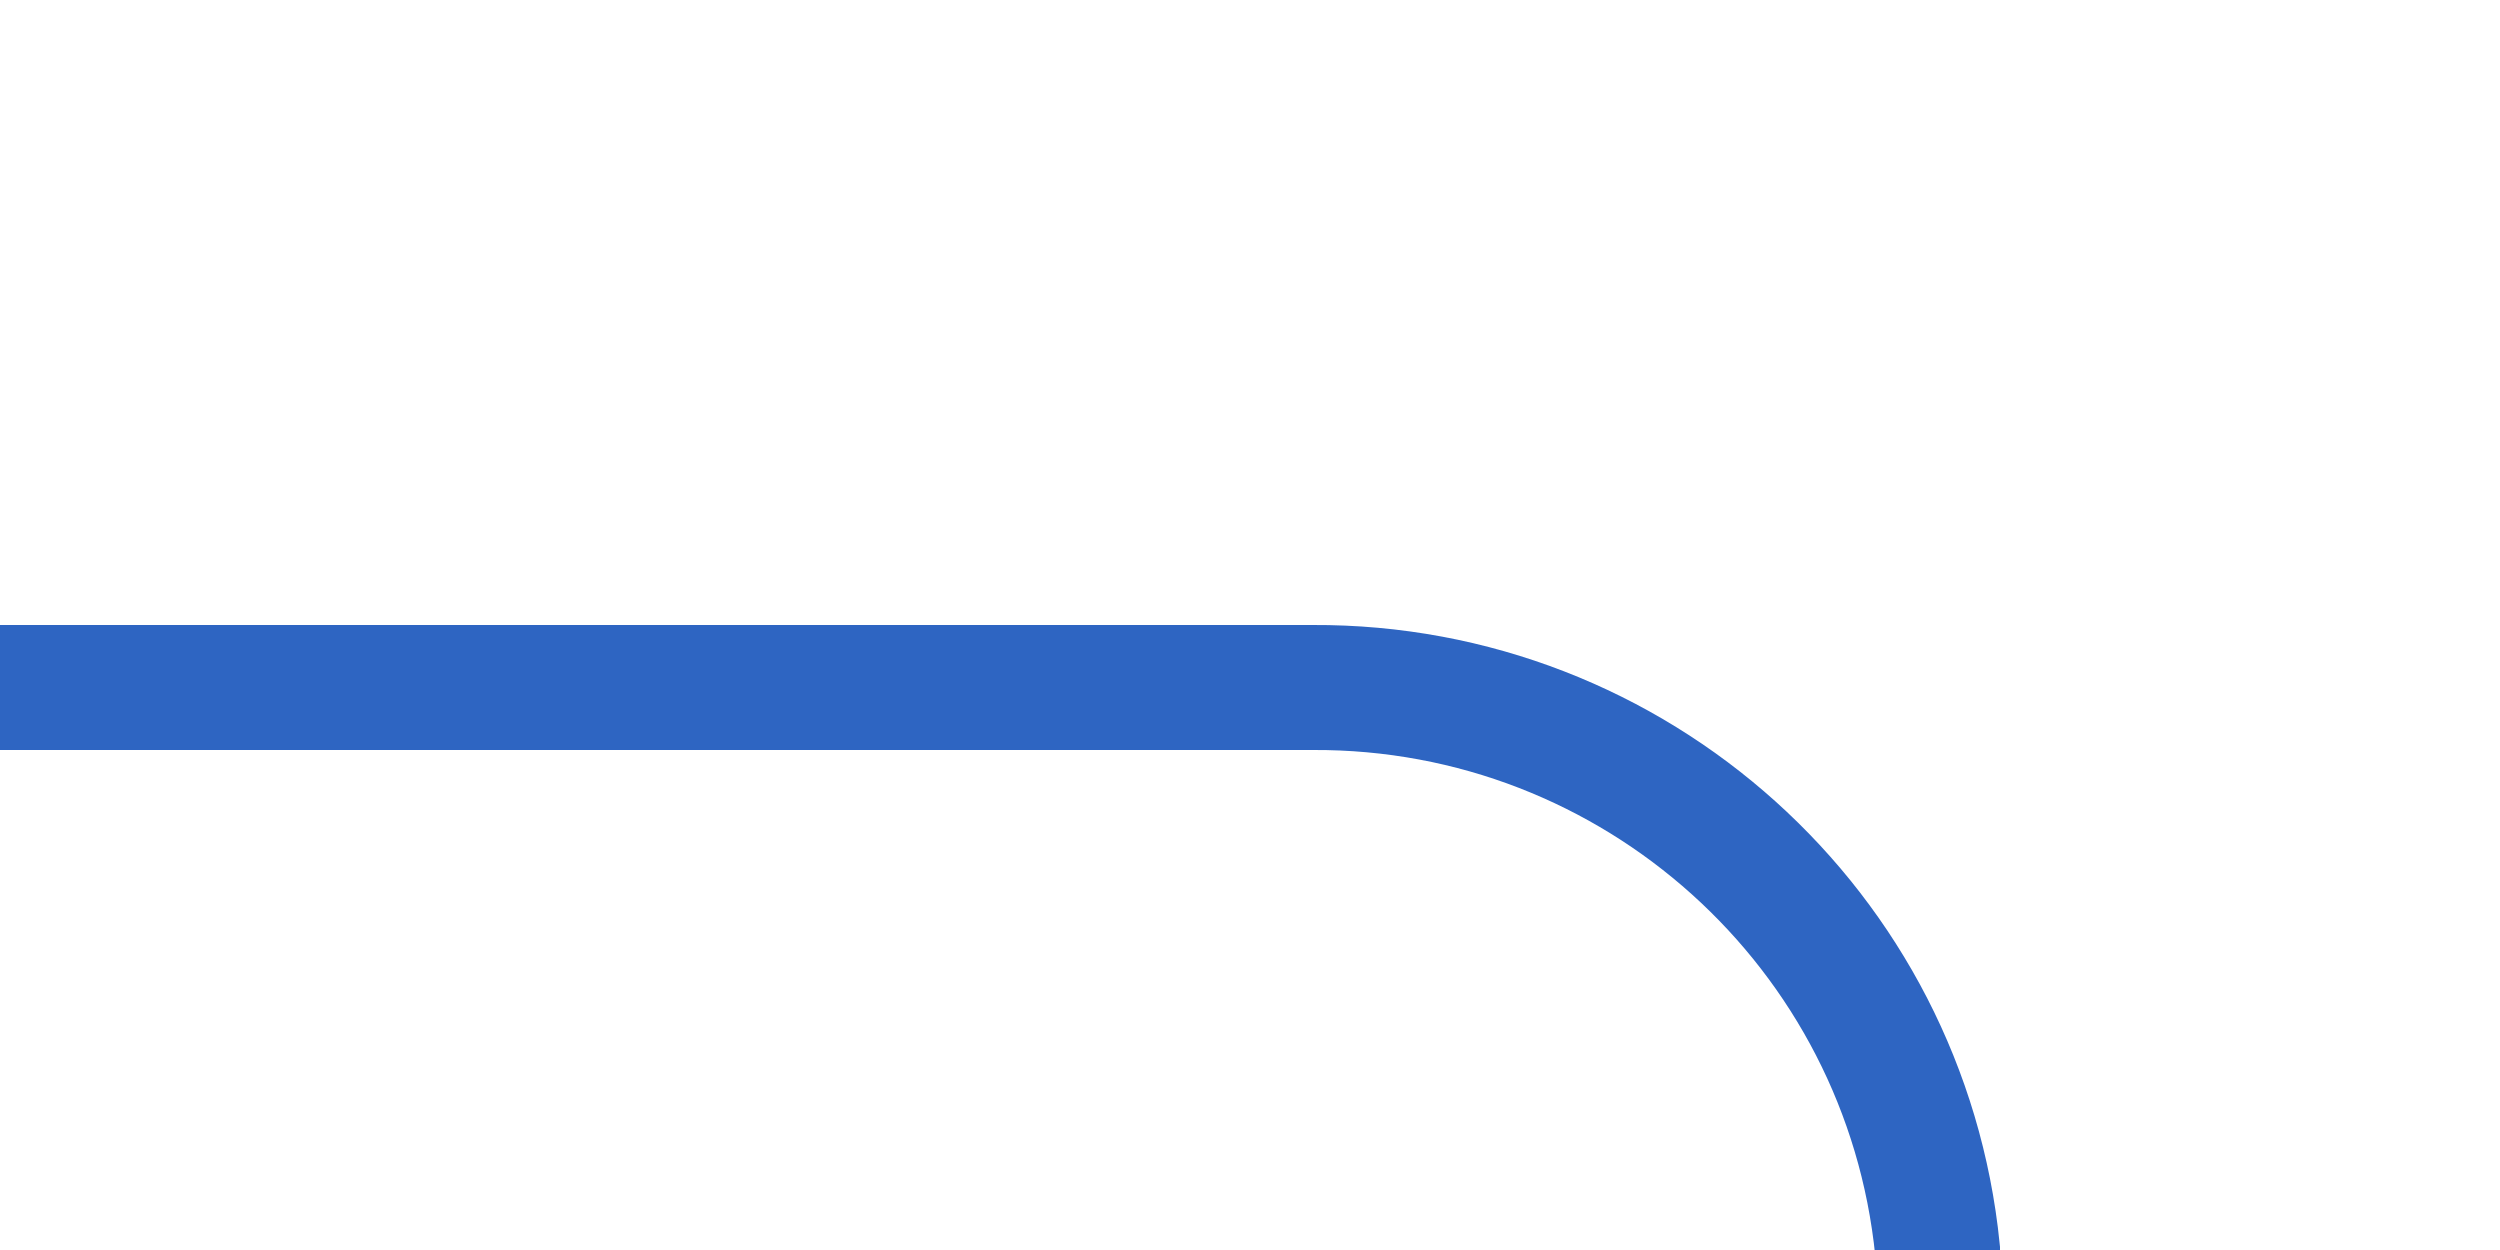
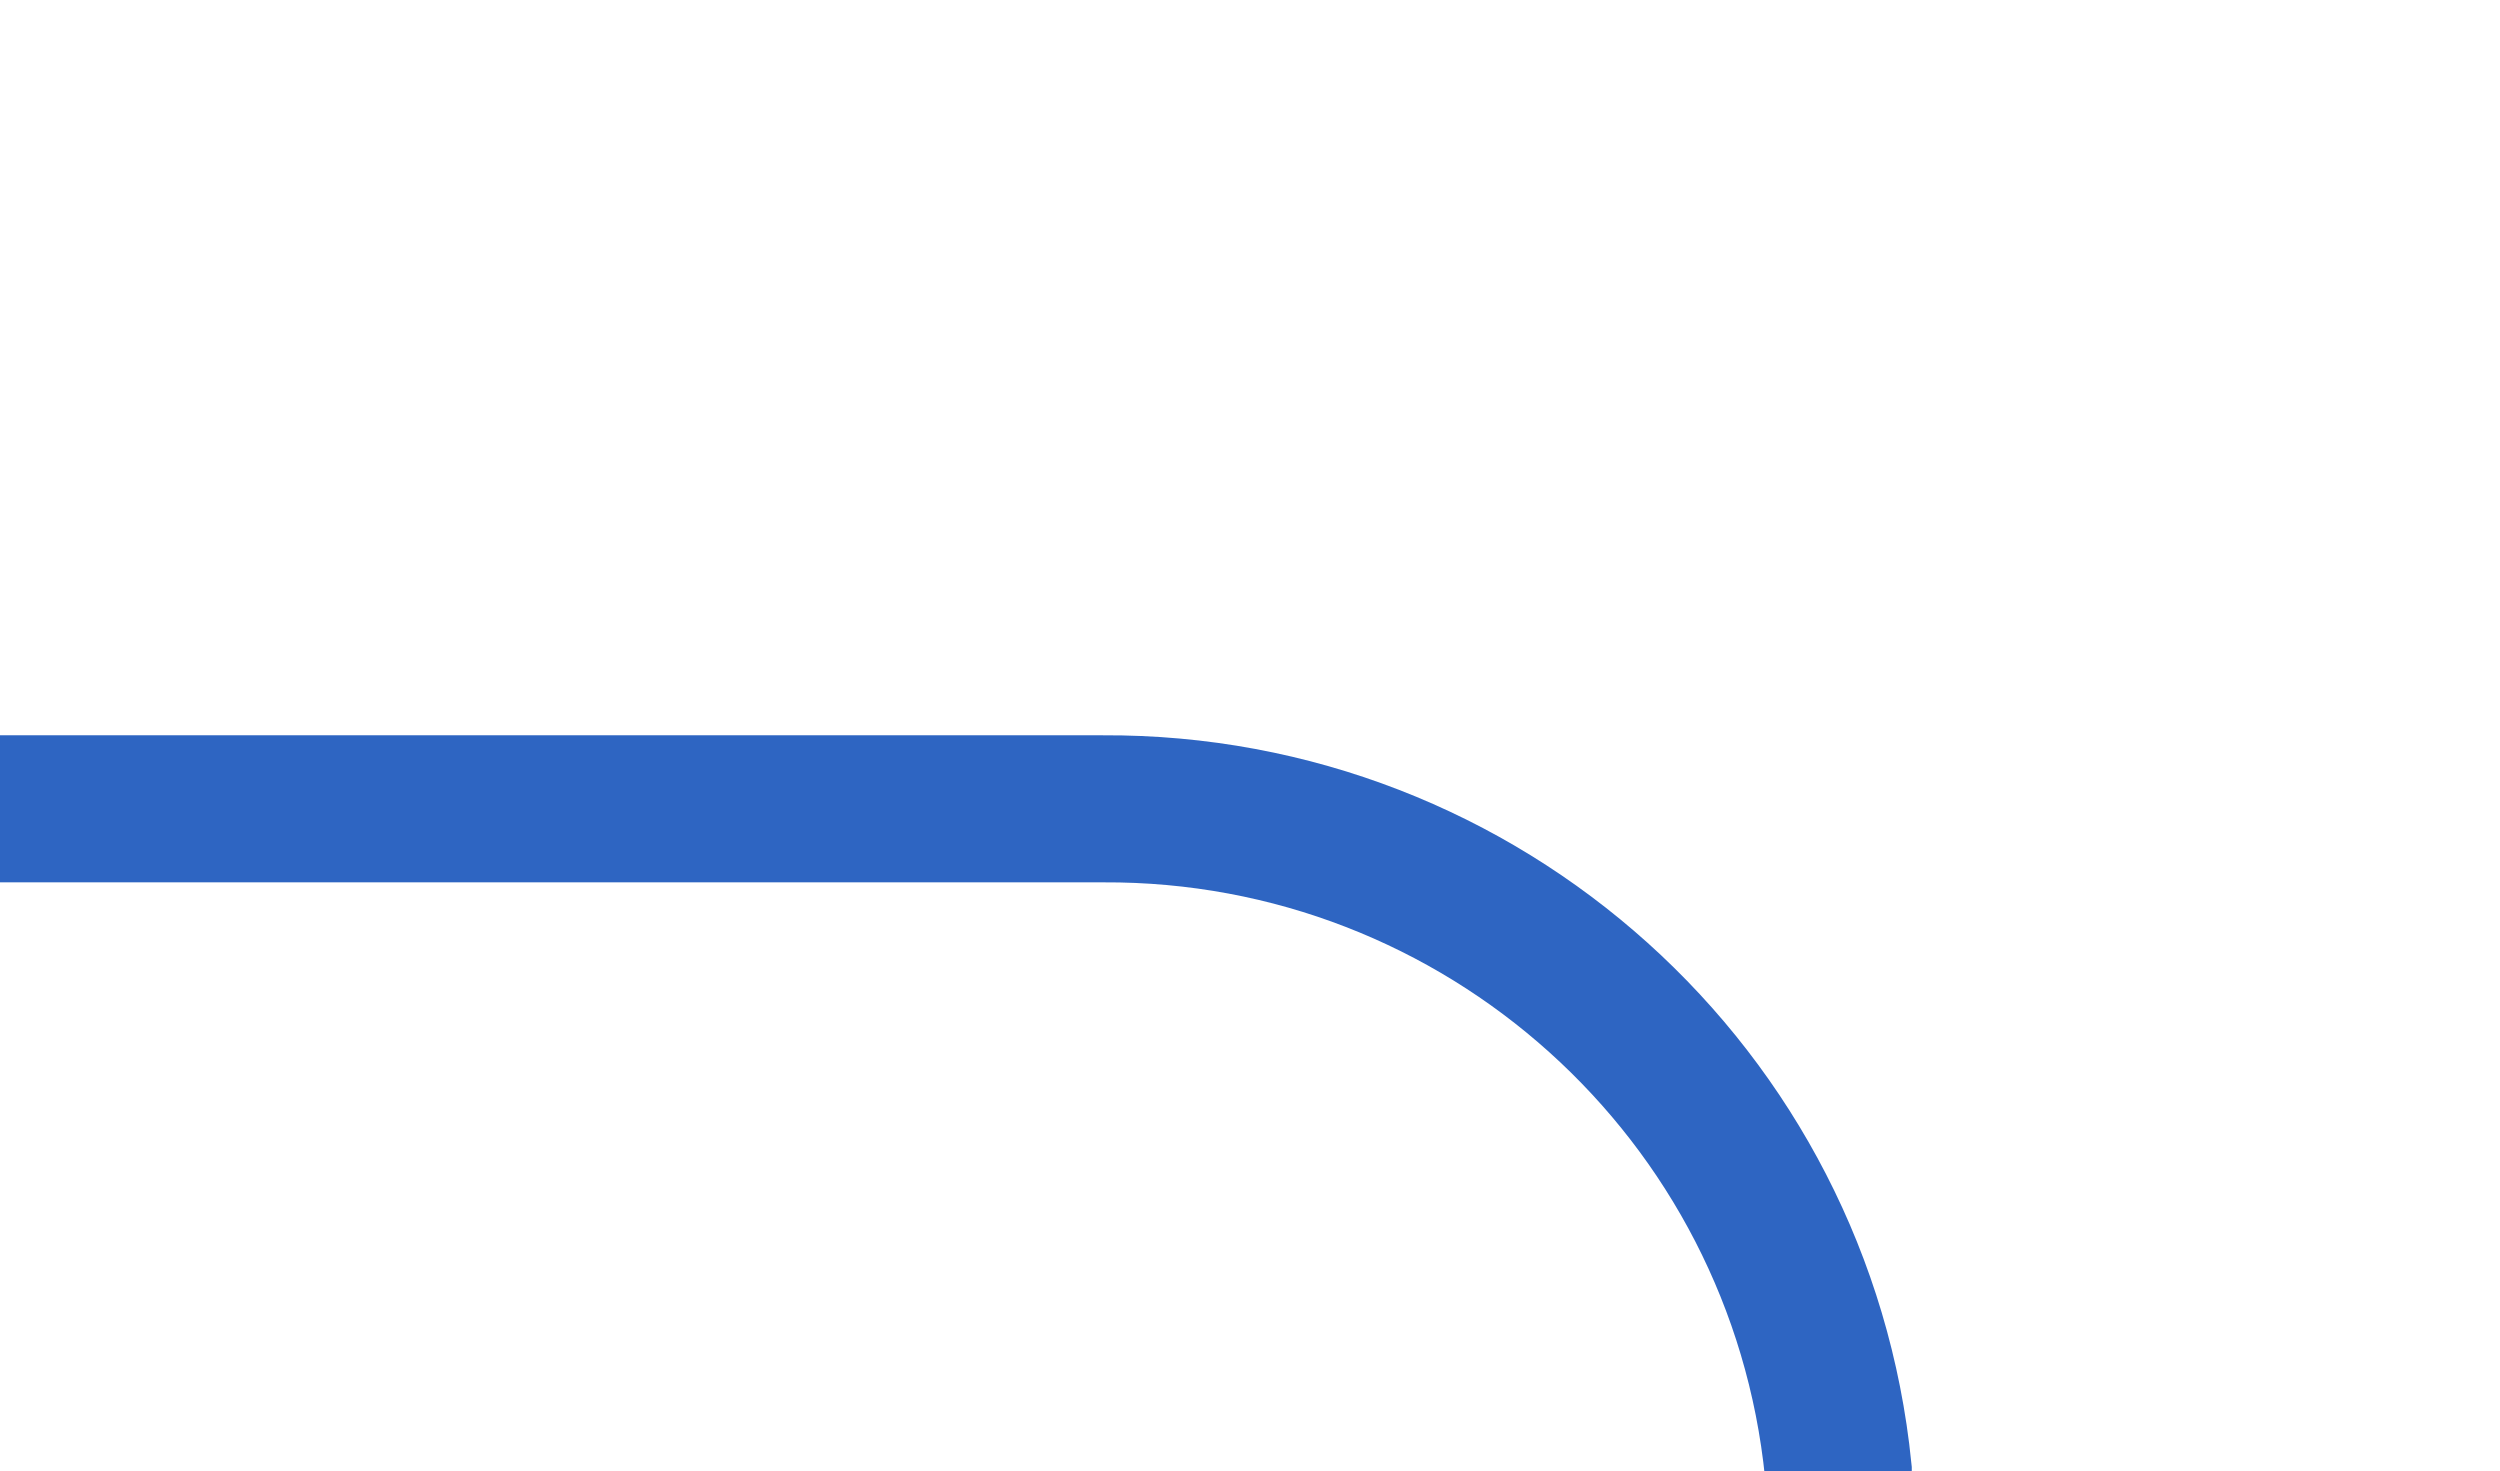
- <svg xmlns="http://www.w3.org/2000/svg" version="1.1" width="20px" height="10px" preserveAspectRatio="xMinYMid meet" viewBox="575 2060  20 8">
-   <path d="M 608 2218.5  L 595 2218.5  A 5 5 0 0 1 590.5 2213.5 L 590.5 2069  A 5 5 0 0 0 585.5 2064.5 L 575 2064.5  " stroke-width="1" stroke="#2e65c2" fill="none" />
+ <svg xmlns="http://www.w3.org/2000/svg" version="1.1" width="17px" height="10px" preserveAspectRatio="xMinYMid meet" viewBox="708 1991  17 8">
+   <path d="M 751 2054.5  L 725 2054.5  A 5 5 0 0 1 720.5 2049.5 L 720.5 2000  A 5 5 0 0 0 715.5 1995.5 L 708 1995.5  " stroke-width="1" stroke="#2e65c2" fill="none" />
</svg>
